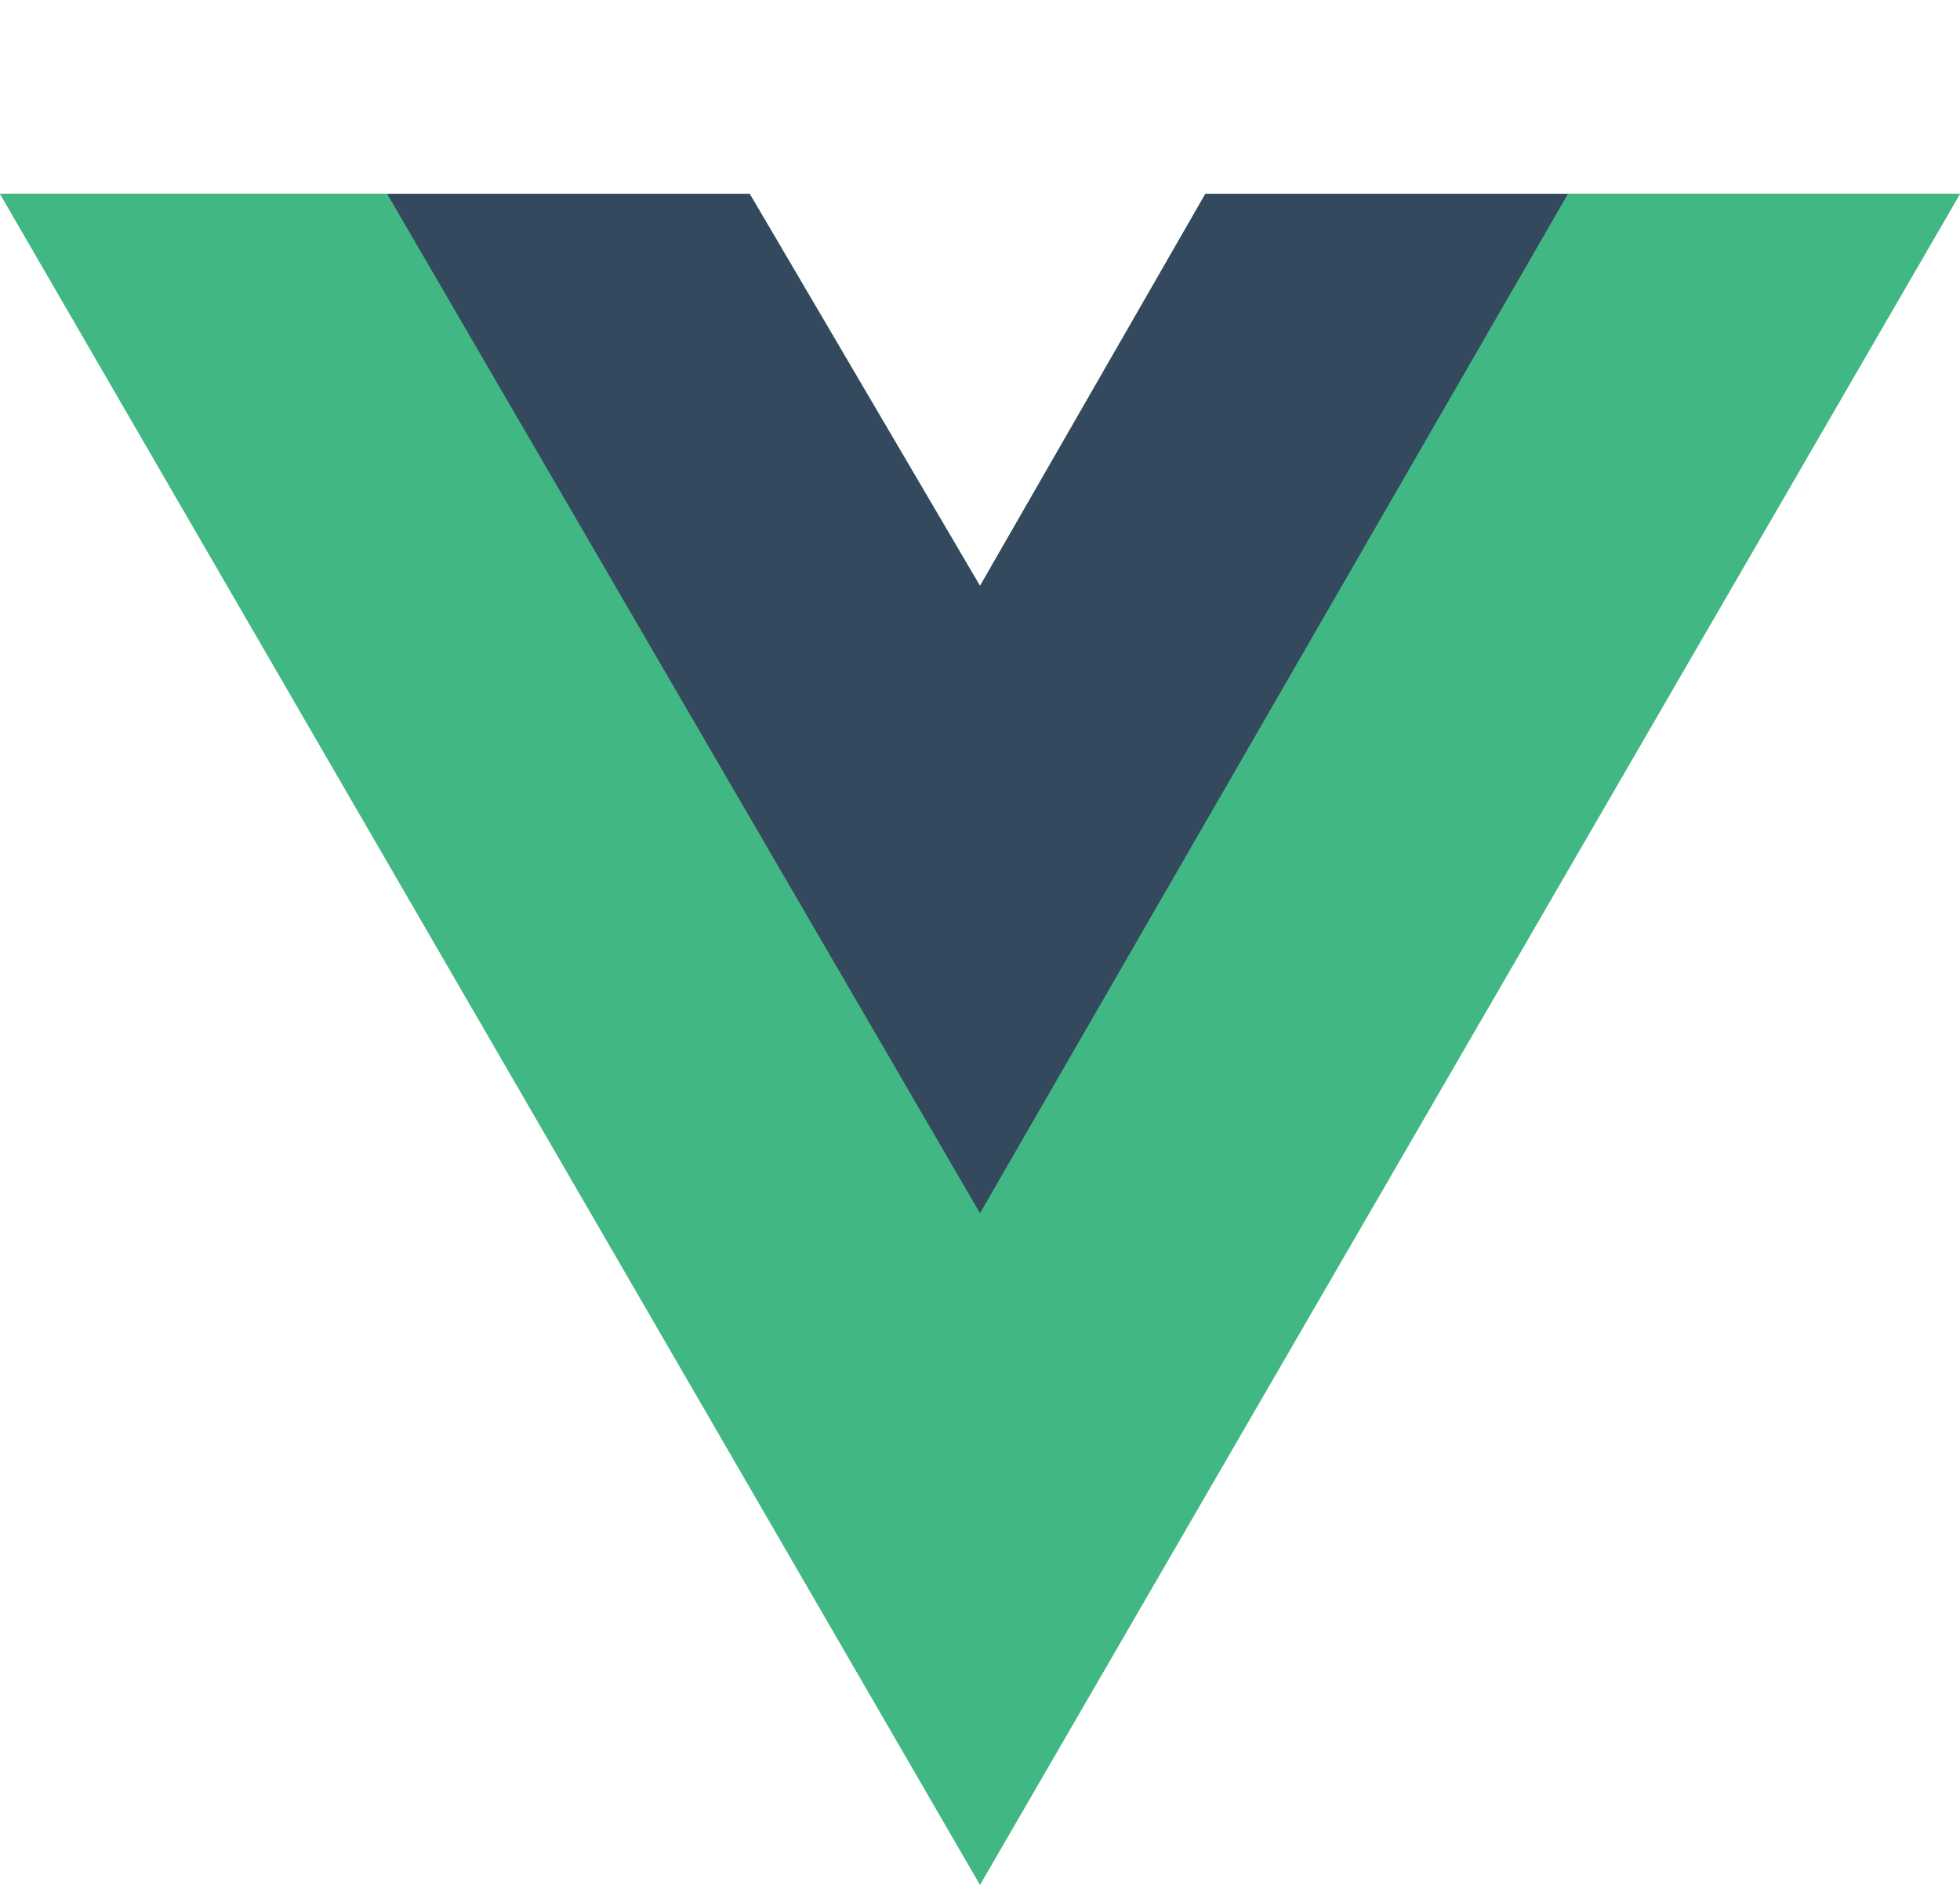
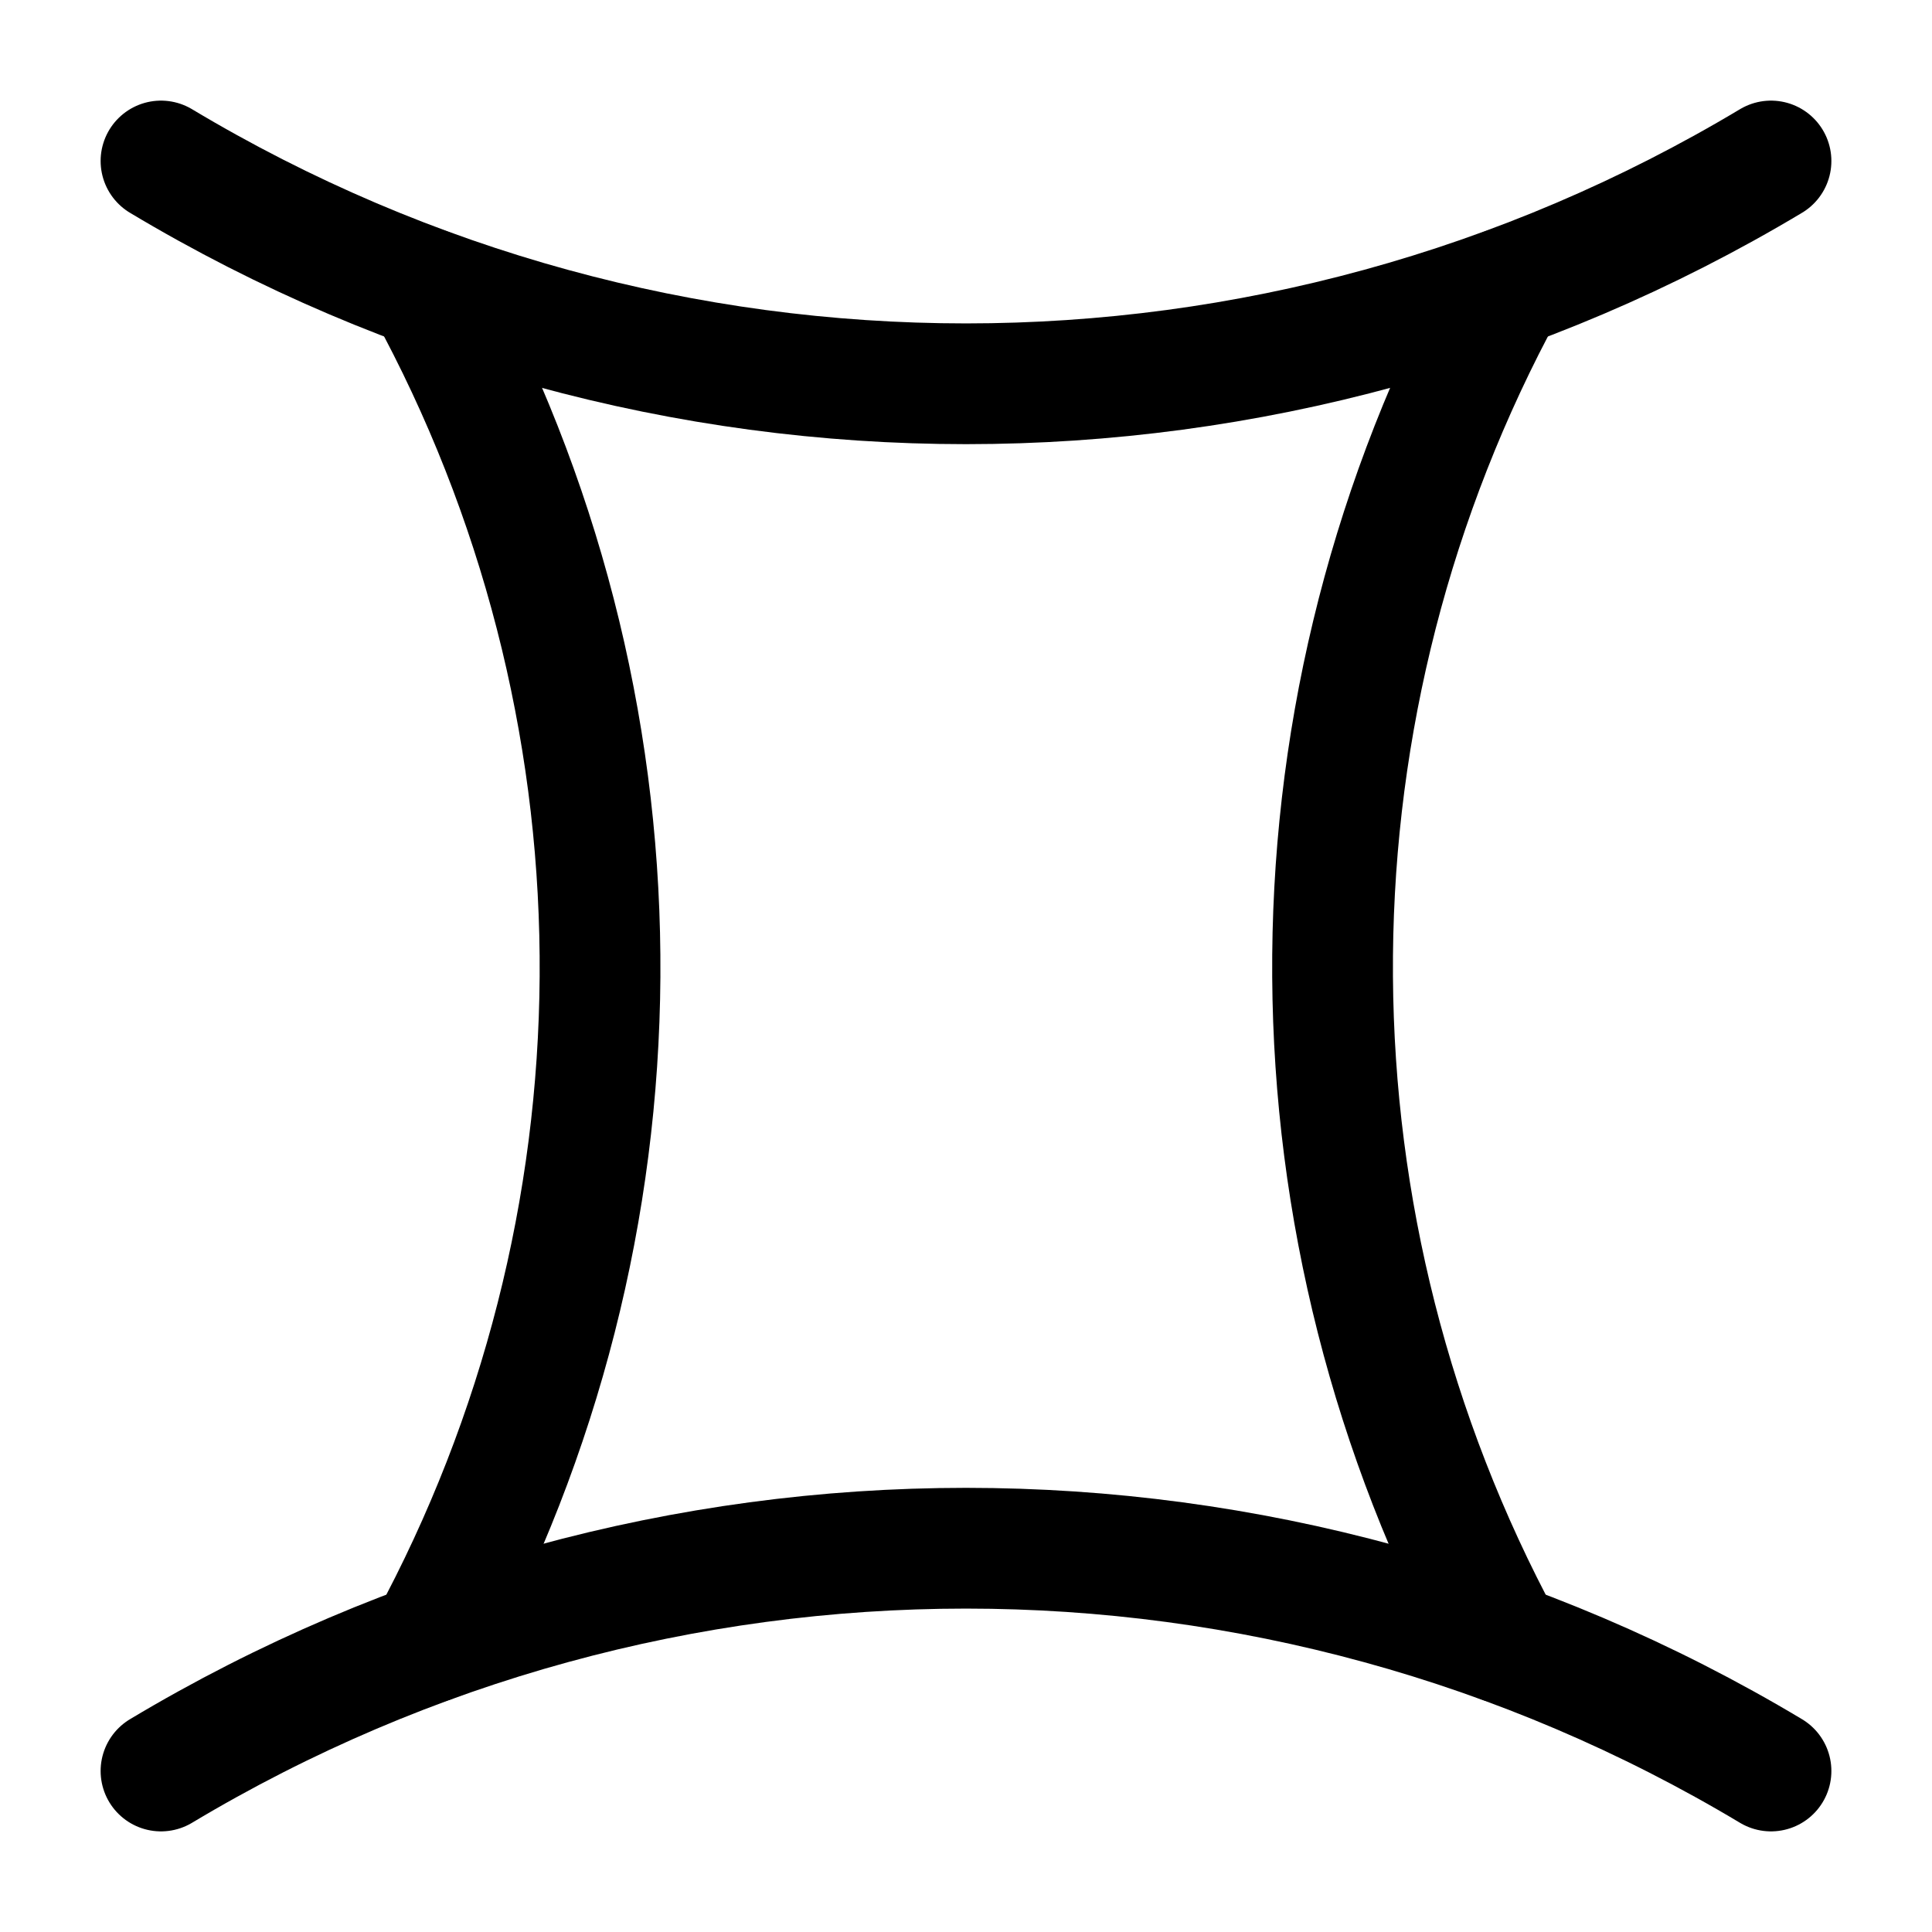
- <svg xmlns="http://www.w3.org/2000/svg" aria-hidden="true" role="img" class="iconify iconify--logos" width="37.07" height="36" preserveAspectRatio="xMidYMid meet" viewBox="0 0 256 198">
-   <path fill="#41B883" d="M204.8 0H256L128 220.8L0 0h97.92L128 51.2L157.44 0h47.36Z" />
-   <path fill="#41B883" d="m0 0l128 220.8L256 0h-51.2L128 132.48L50.56 0H0Z" />
-   <path fill="#35495E" d="M50.56 0L128 133.12L204.8 0h-47.36L128 51.2L97.92 0H50.56Z" />
+ <svg xmlns="http://www.w3.org/2000/svg" viewBox="0 0 24 24" width="24" height="24" fill="none">
+   <path d="M2 2C8.16 5.69 15.84 5.69 22 2" stroke="currentColor" stroke-width="1.5" stroke-linecap="round" stroke-linejoin="round" />
+   <path d="M2 22C8.16 18.31 15.84 18.31 22 22" stroke="currentColor" stroke-width="1.5" stroke-linecap="round" stroke-linejoin="round" />
+   <path d="M5.3 3.58L5.43 3.82C8.17 9.03 8.12 15.25 5.33 20.41" stroke="currentColor" stroke-width="1.5" stroke-linecap="round" stroke-linejoin="round" />
+   <path d="M18.67 20.41C15.89 15.25 15.84 9.03 18.57 3.82L18.7 3.58" stroke="currentColor" stroke-width="1.5" stroke-linecap="round" stroke-linejoin="round" />
</svg>
